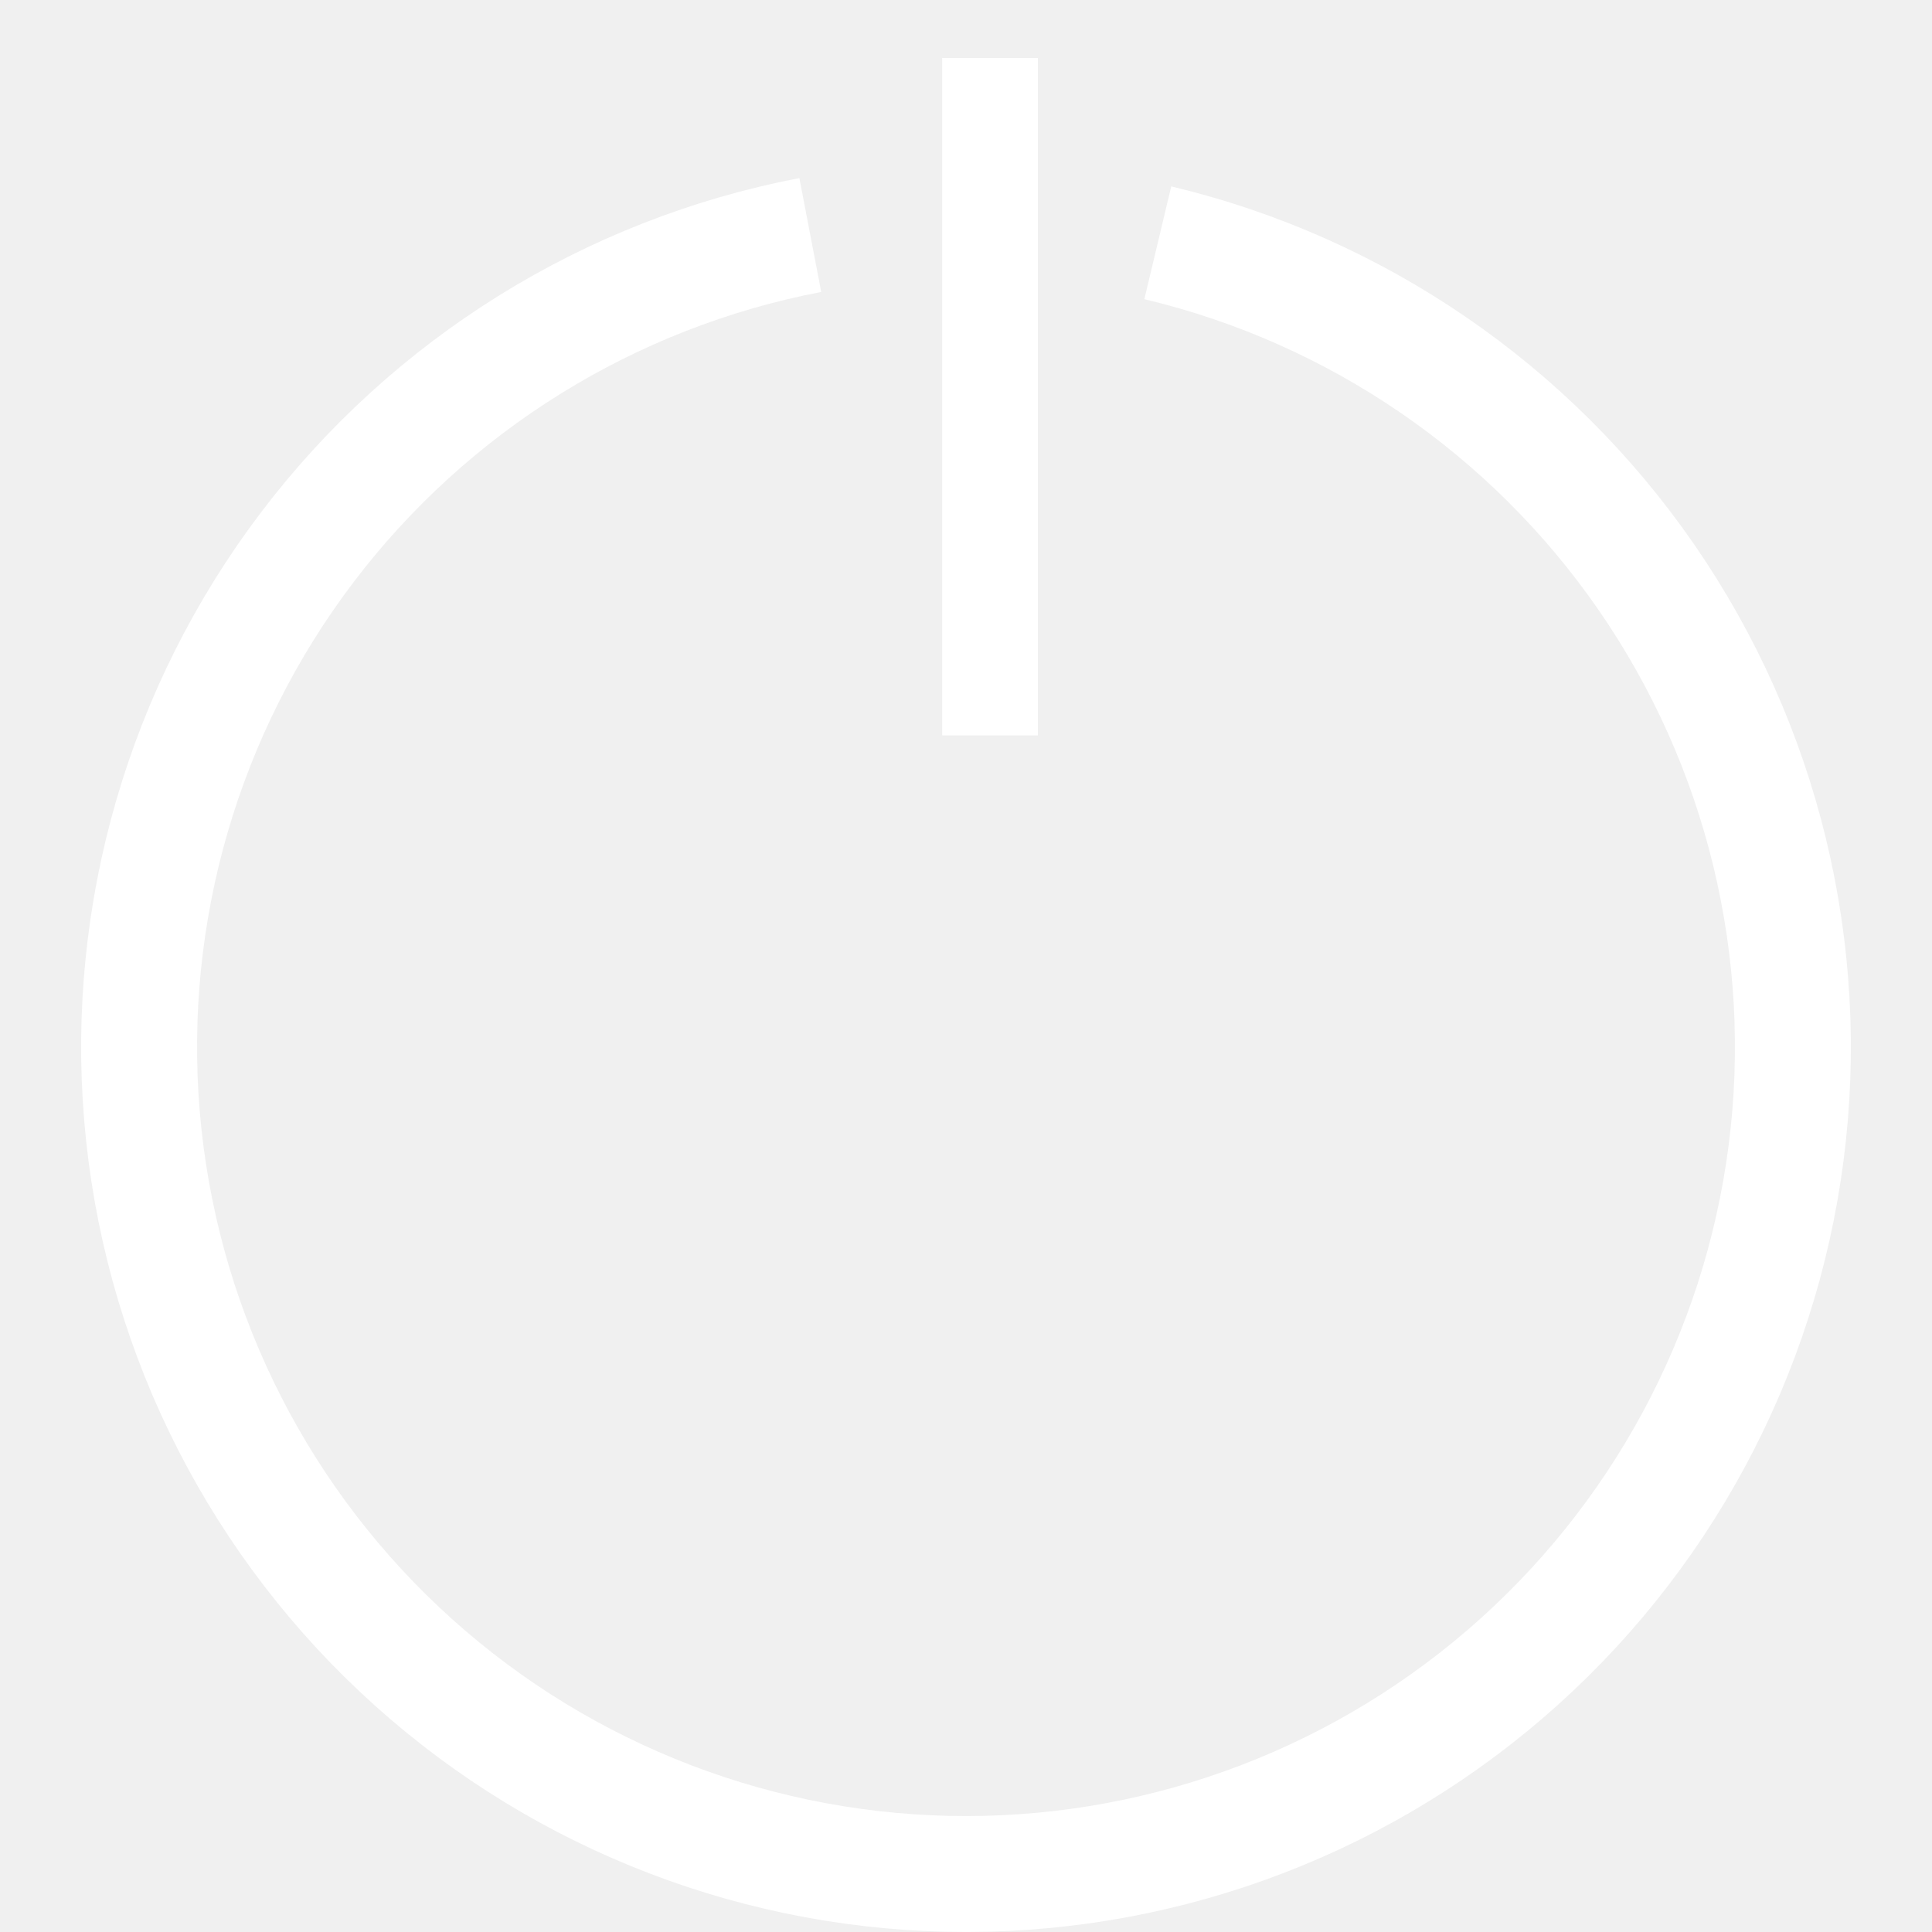
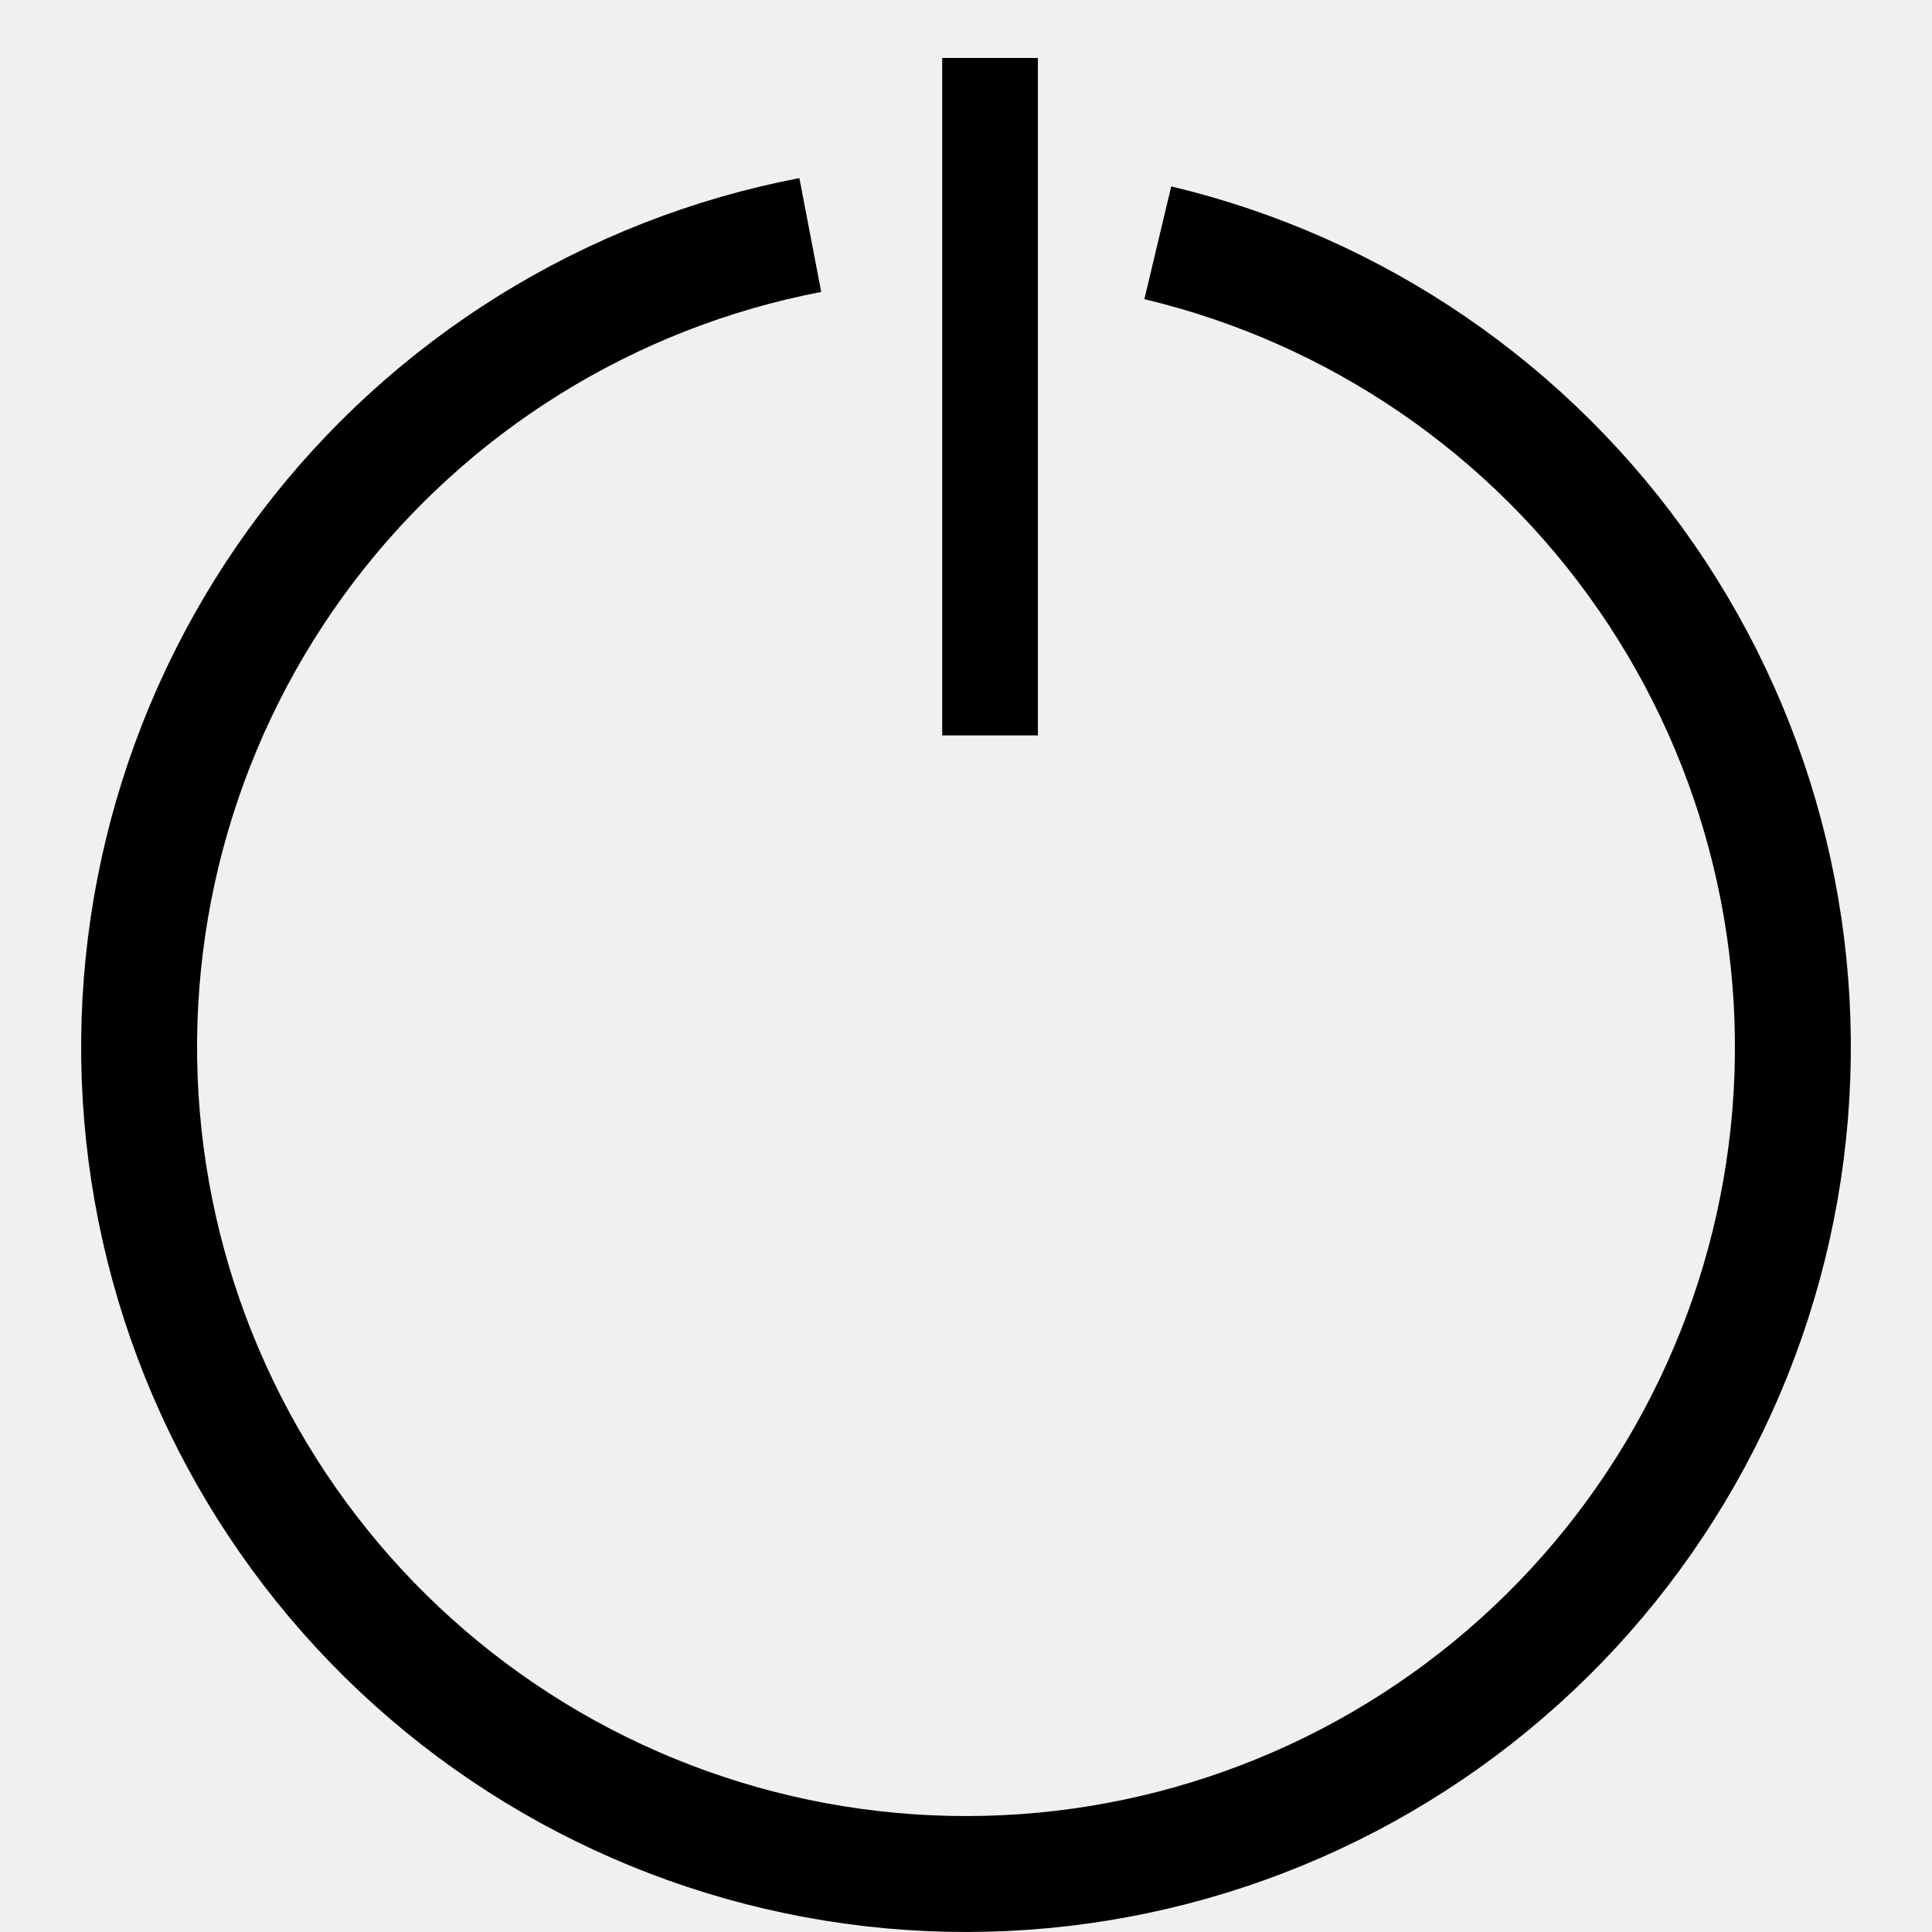
<svg xmlns="http://www.w3.org/2000/svg" width="500" height="500" viewBox="0 0 500 500" fill="none">
-   <path d="M299.637 62.83C351.036 75.086 396.083 105.925 426.105 149.41C456.127 192.893 468.999 245.946 462.243 298.353C455.489 350.76 429.582 398.815 389.515 433.263C349.447 467.712 298.052 486.12 245.225 484.941C192.397 483.76 141.873 463.08 103.383 426.878C64.893 390.674 41.157 341.512 36.747 288.856C32.337 236.2 47.564 183.773 79.496 141.672C111.428 99.571 157.807 70.773 209.703 60.822" stroke="white" stroke-width="30" />
-   <path d="M268.602 15H243.84V190.319H268.602V15Z" fill="white" />
+   <path d="M299.637 62.83C351.036 75.086 396.083 105.925 426.105 149.41C456.127 192.893 468.999 245.946 462.243 298.353C455.489 350.76 429.582 398.815 389.515 433.263C349.447 467.712 298.052 486.12 245.225 484.941C192.397 483.76 141.873 463.08 103.383 426.878C64.893 390.674 41.157 341.512 36.747 288.856C32.337 236.2 47.564 183.773 79.496 141.672C111.428 99.571 157.807 70.773 209.703 60.822" stroke="black" stroke-width="30" />
+   <path d="M268.602 15H243.84V190.319H268.602V15Z" fill="black" />
</svg>
